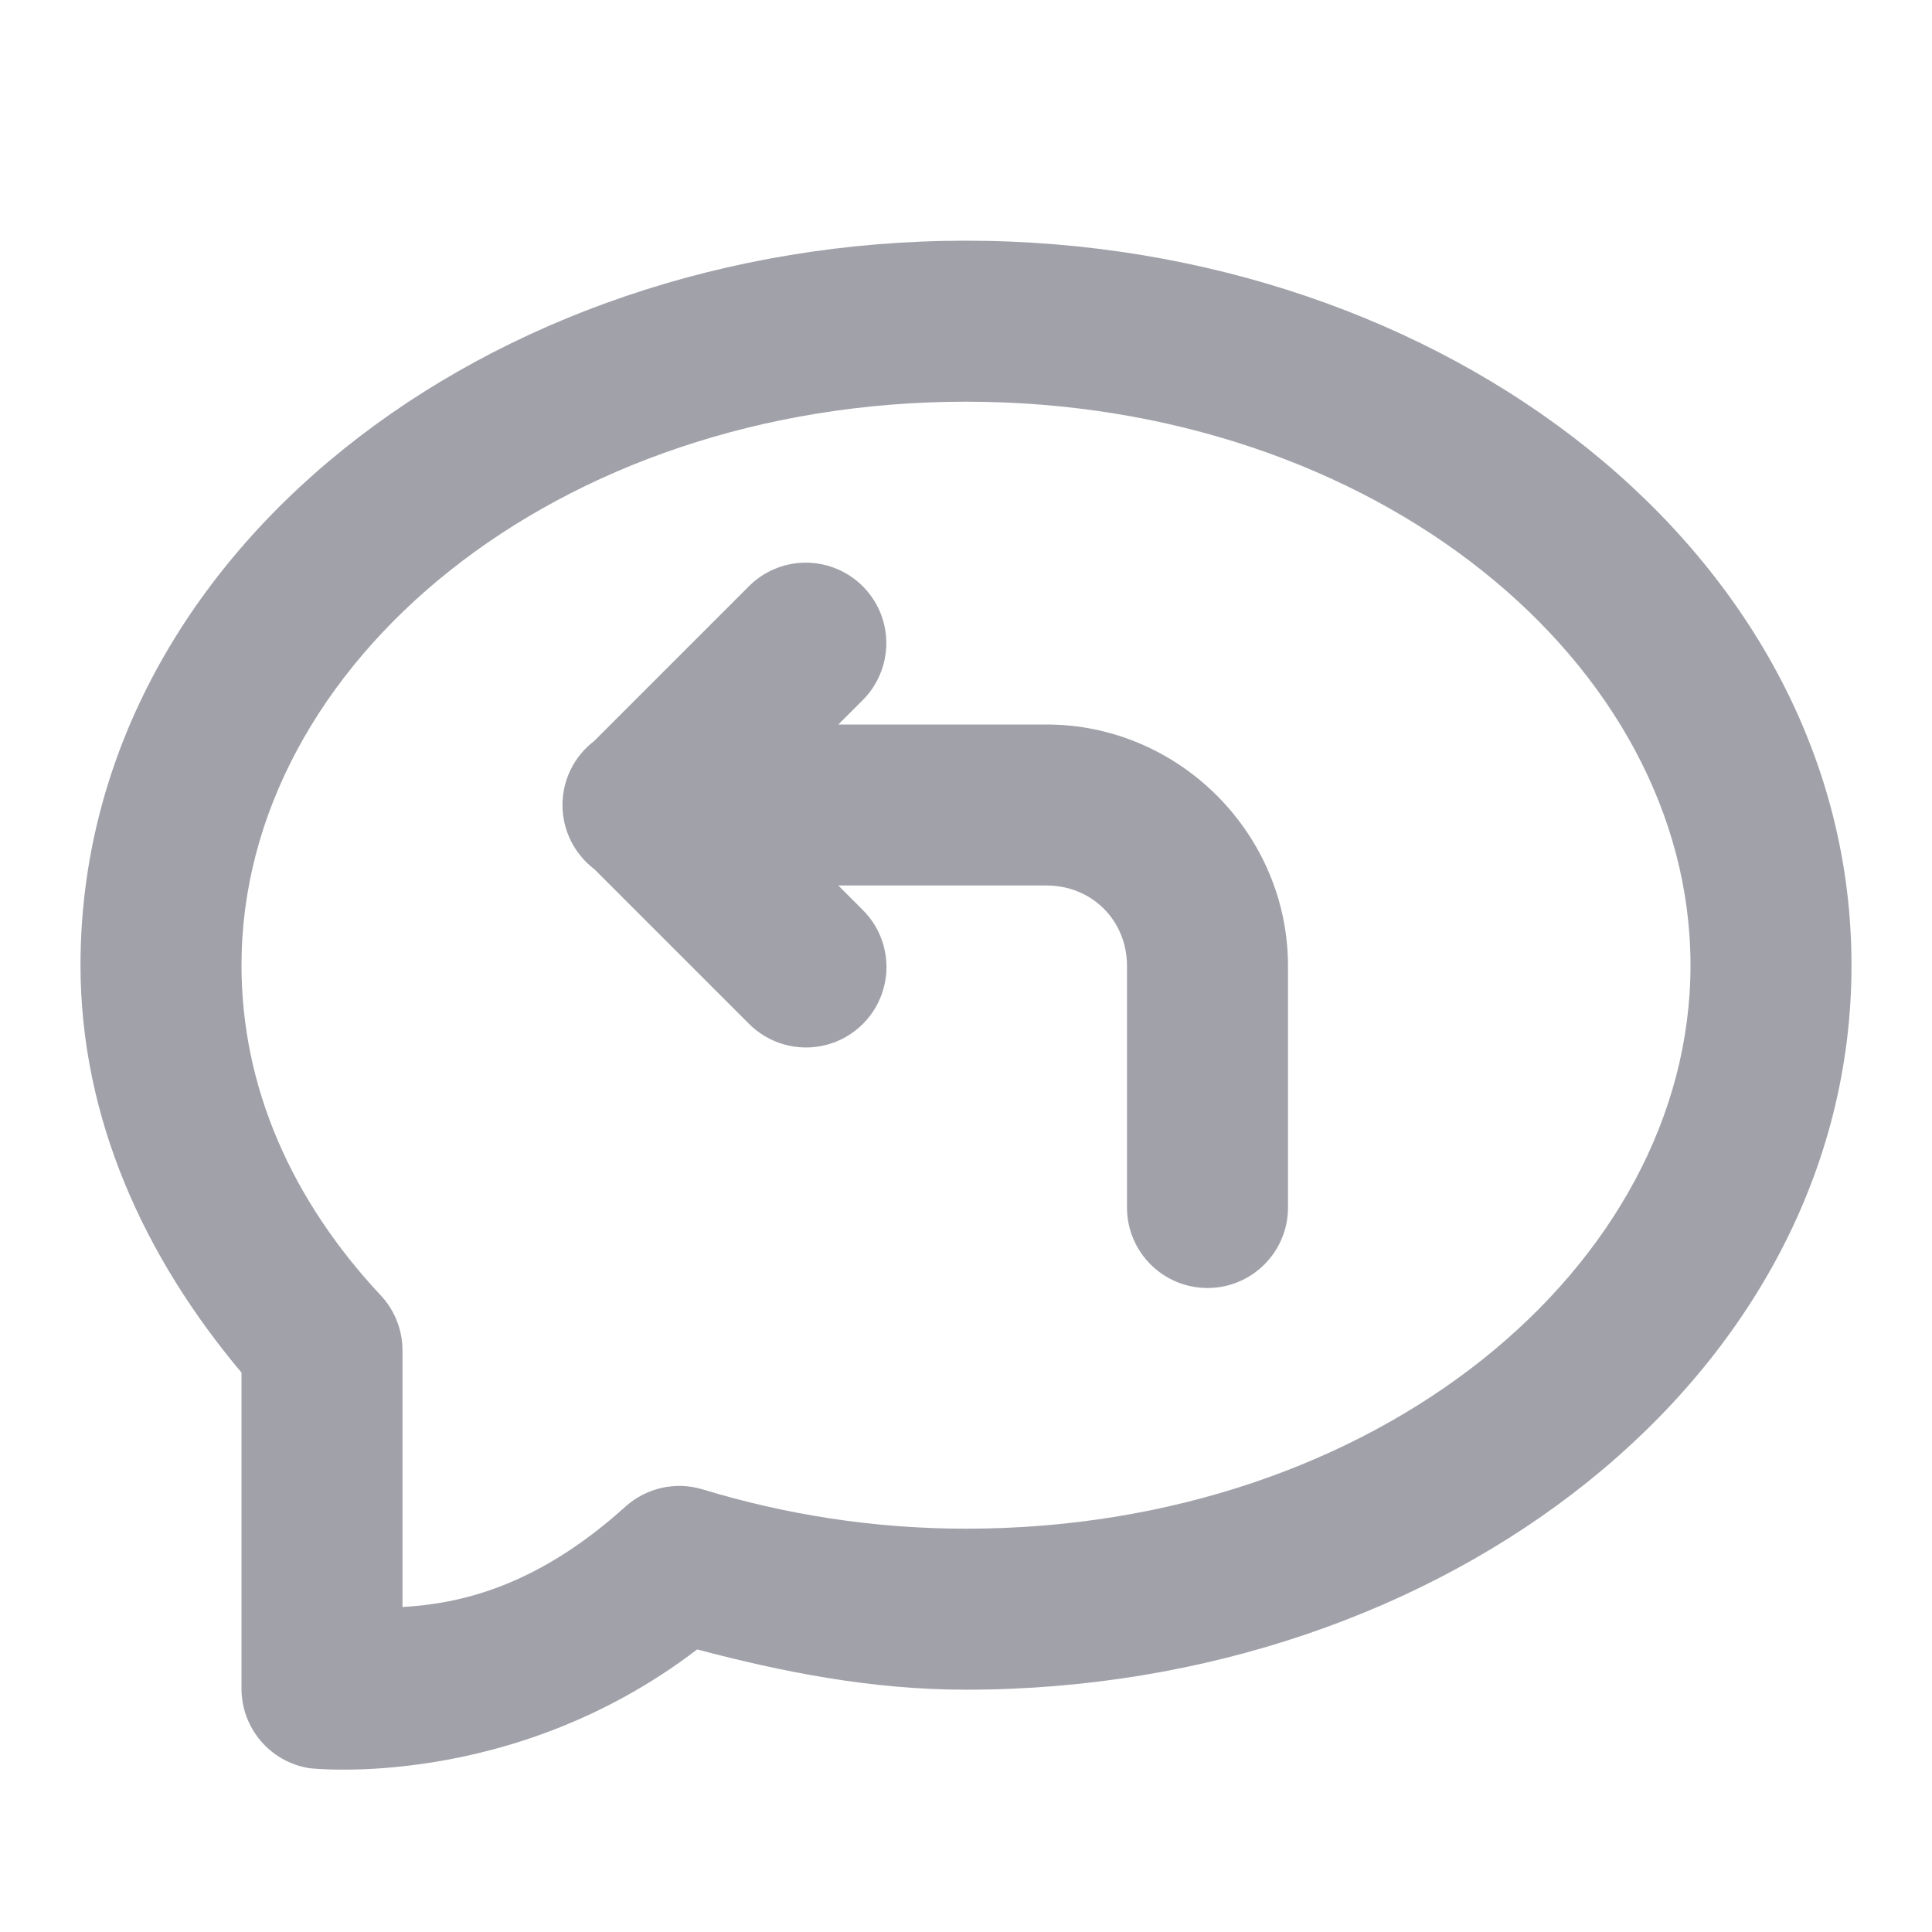
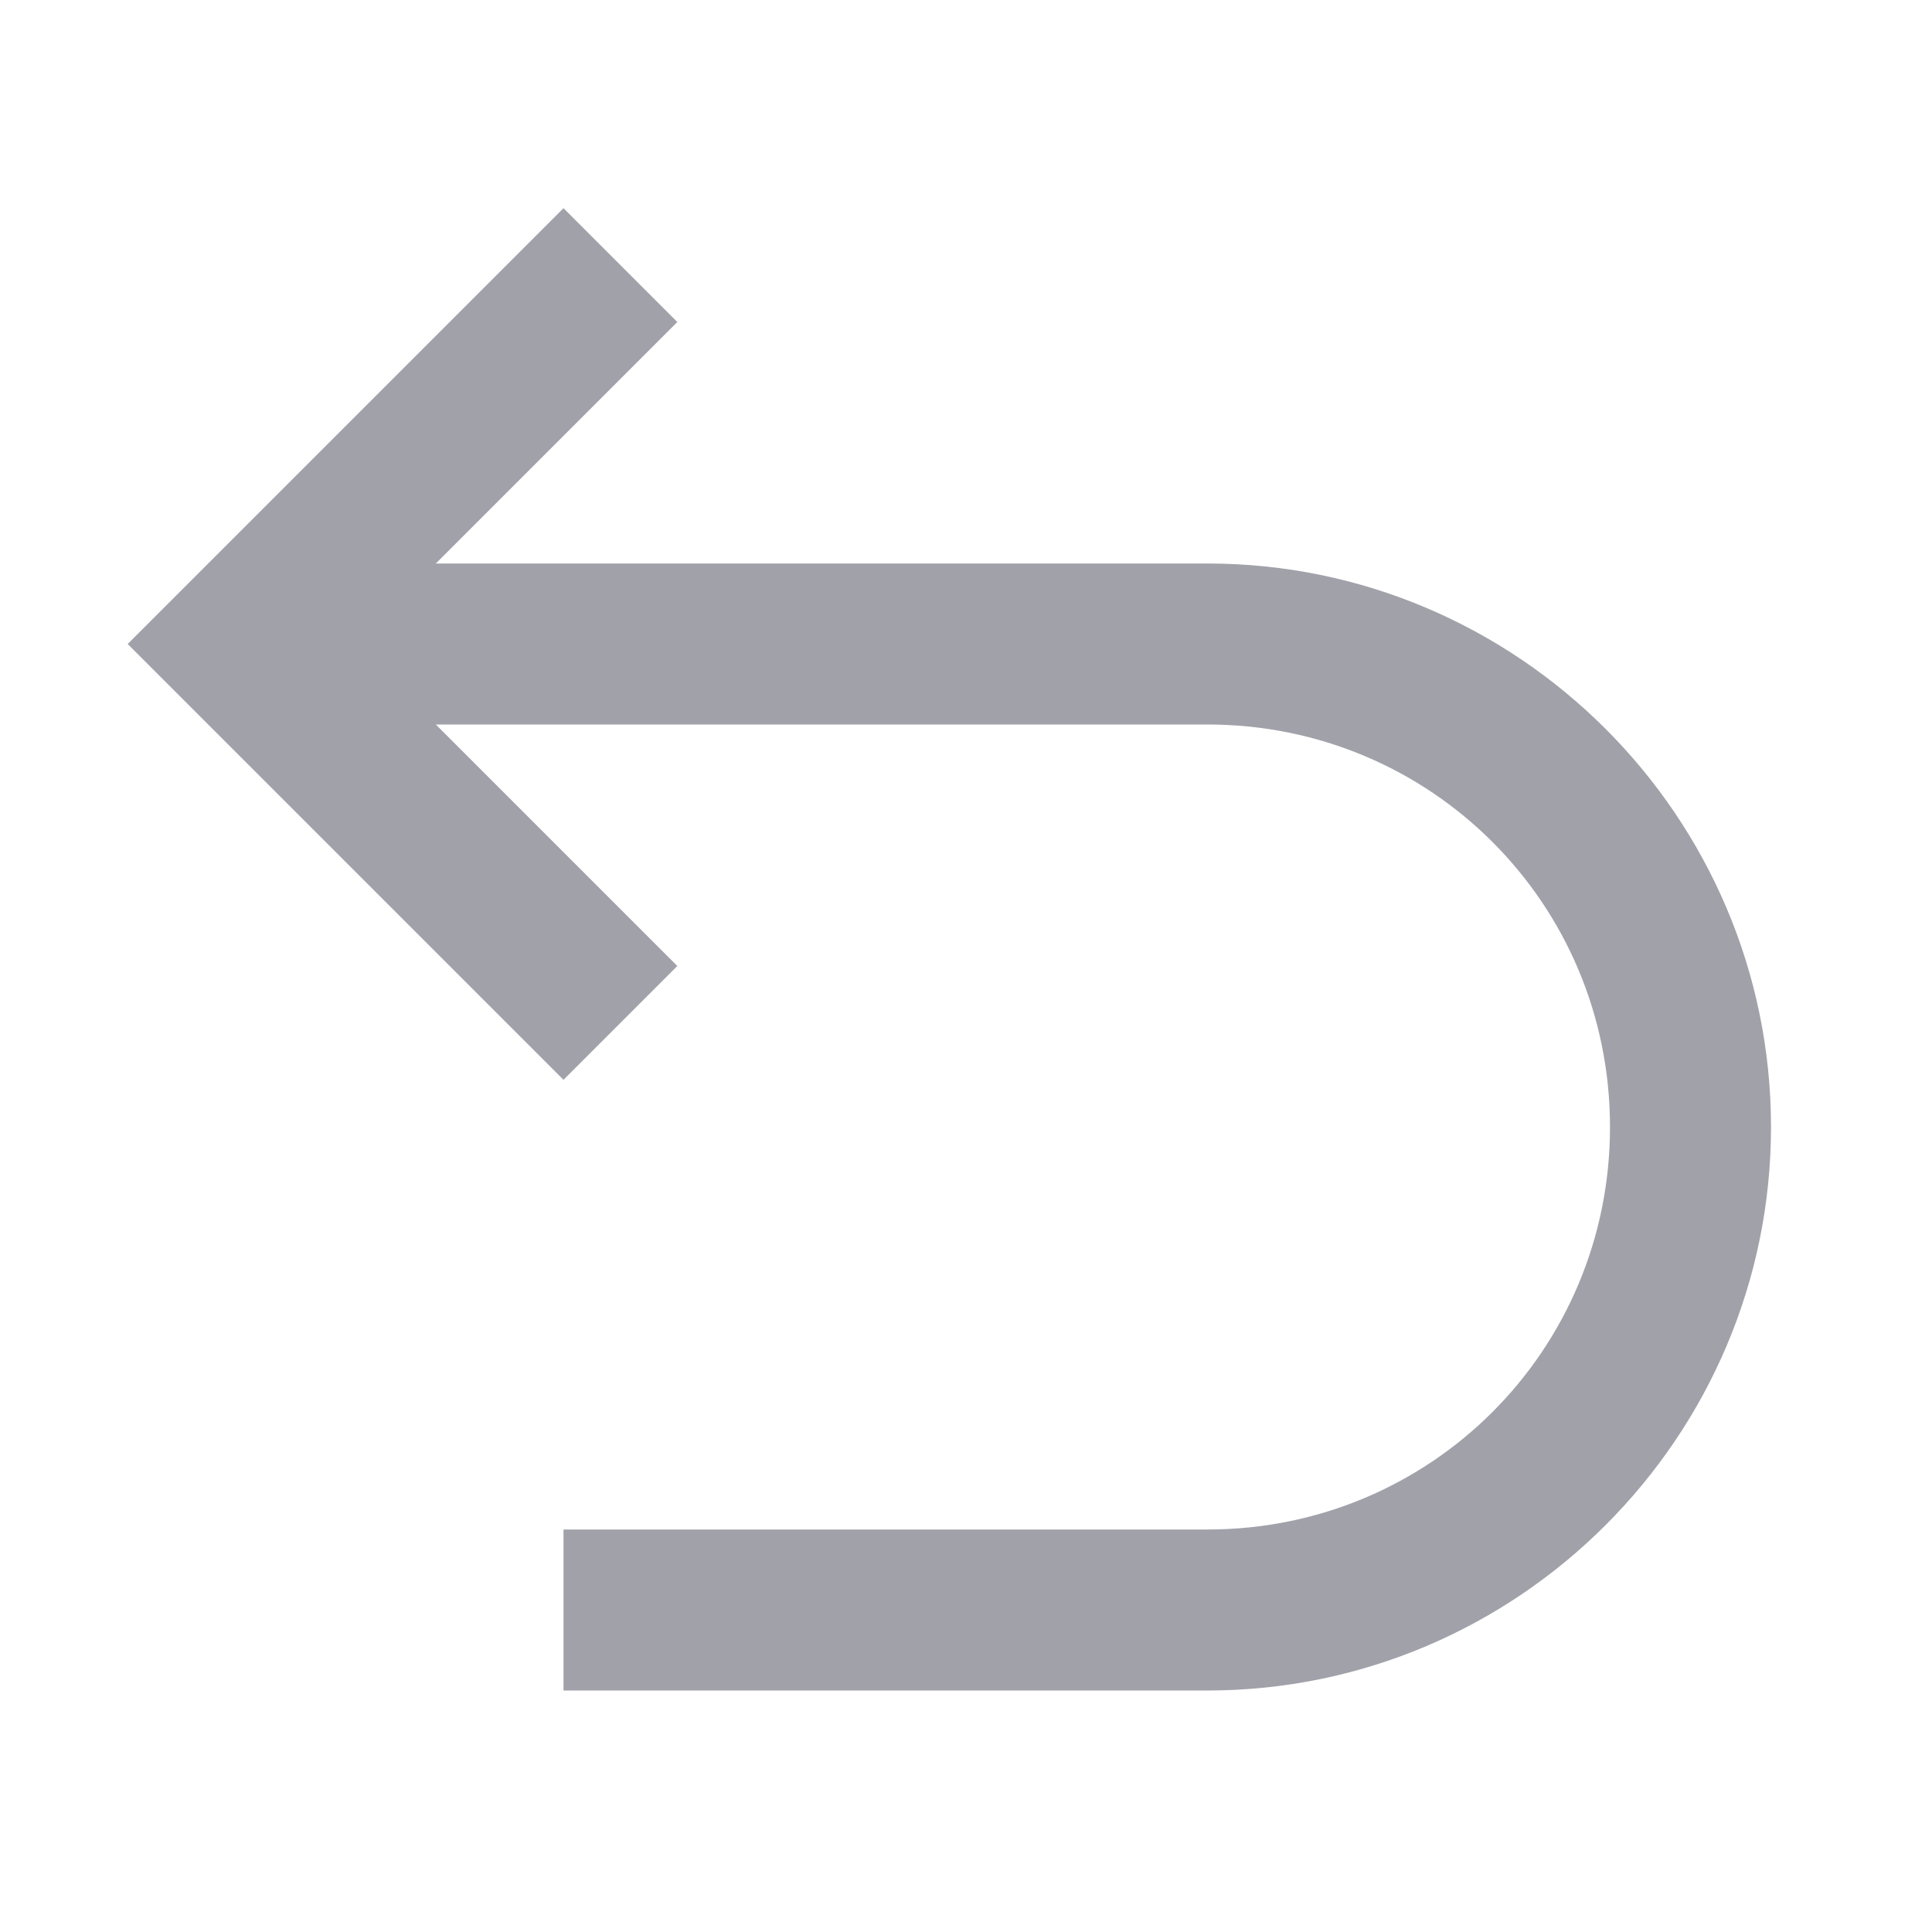
<svg xmlns="http://www.w3.org/2000/svg" viewBox="0 0 24 24">
-   <path fill="#A1A1AA" d="M 12 2.99 C 6.045 2.99 1 6.897 1 11.99 C 1 13.897 1.798 15.622 3 17.051 L 3 20.977 A 1 1 0 0 0 3.842 21.965 C 3.842 21.965 6.349 22.258 8.66 20.49 C 9.721 20.77 10.821 20.99 12 20.99 C 17.955 20.99 23 17.084 23 11.99 C 23 6.897 17.955 2.99 12 2.99 z M 12 4.99 C 17.091 4.99 21 8.248 21 11.99 C 21 15.733 17.091 18.99 12 18.99 C 10.846 18.99 9.748 18.812 8.73 18.502 A 1 1 0 0 0 7.768 18.717 C 6.649 19.727 5.692 19.922 5 19.963 L 5 16.775 A 1 1 0 0 0 4.73 16.092 C 3.626 14.912 3 13.509 3 11.99 C 3 8.248 6.909 4.99 12 4.99 z M 9.98 6.99 A 1 1 0 0 0 9.293 7.293 L 7.381 9.205 A 1 1 0 0 0 7.383 10.797 L 9.293 12.707 A 1 1 0 1 0 10.707 11.293 L 10.414 11 L 13 11 C 13.565 11 14 11.435 14 12 L 14 15 A 1 1 0 1 0 16 15 L 16 12 C 16 10.355 14.645 9 13 9 L 10.414 9 L 10.707 8.707 A 1 1 0 0 0 9.98 6.99 z" />
+   <path fill="#A1A1AA" d="M 7 2.586 L 6.293 3.293 L 1.586 8 L 6.293 12.707 L 7 13.414 L 8.414 12 L 7.707 11.293 L 5.414 9 L 15 9 C 17.774 9 20 11.226 20 14 C 20 16.774 17.774 19 15 19 L 8 19 L 7 19 L 7 21 L 8 21 L 15 21 C 18.854 21 22 17.854 22 14 C 22 10.146 18.854 7 15 7 L 5.414 7 L 7.707 4.707 L 8.414 4 L 7 2.586 z" />
</svg>
